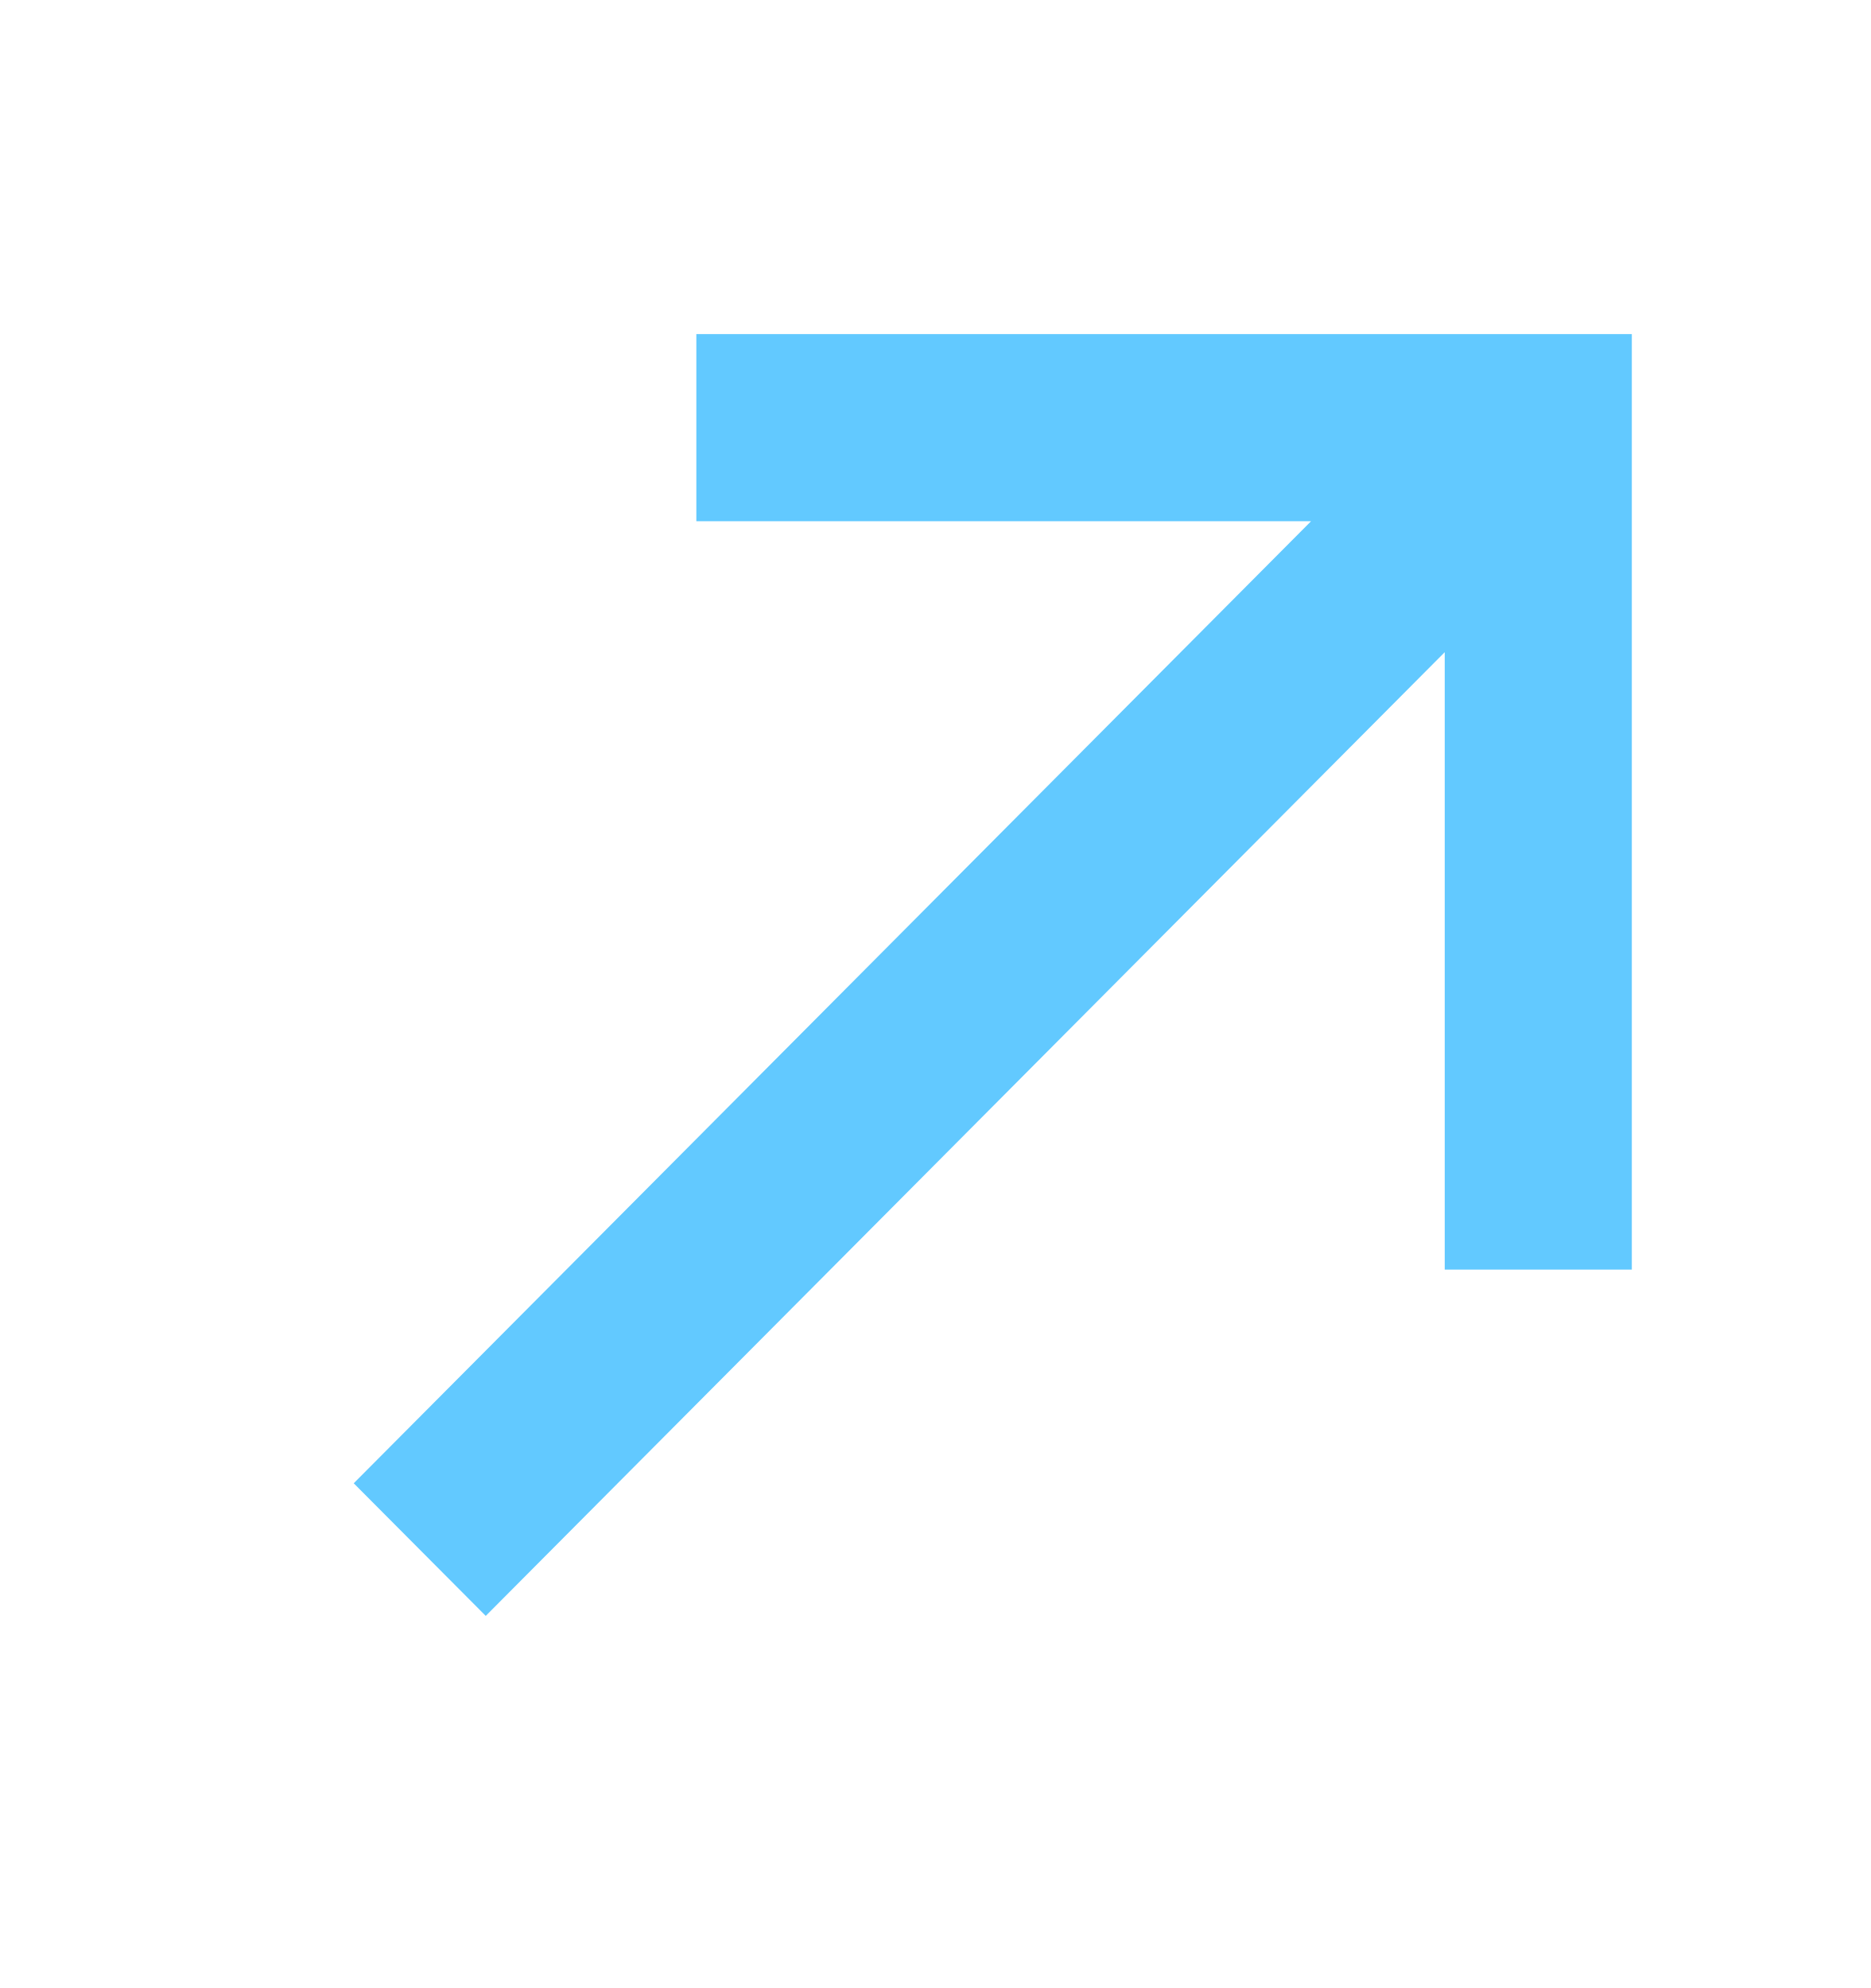
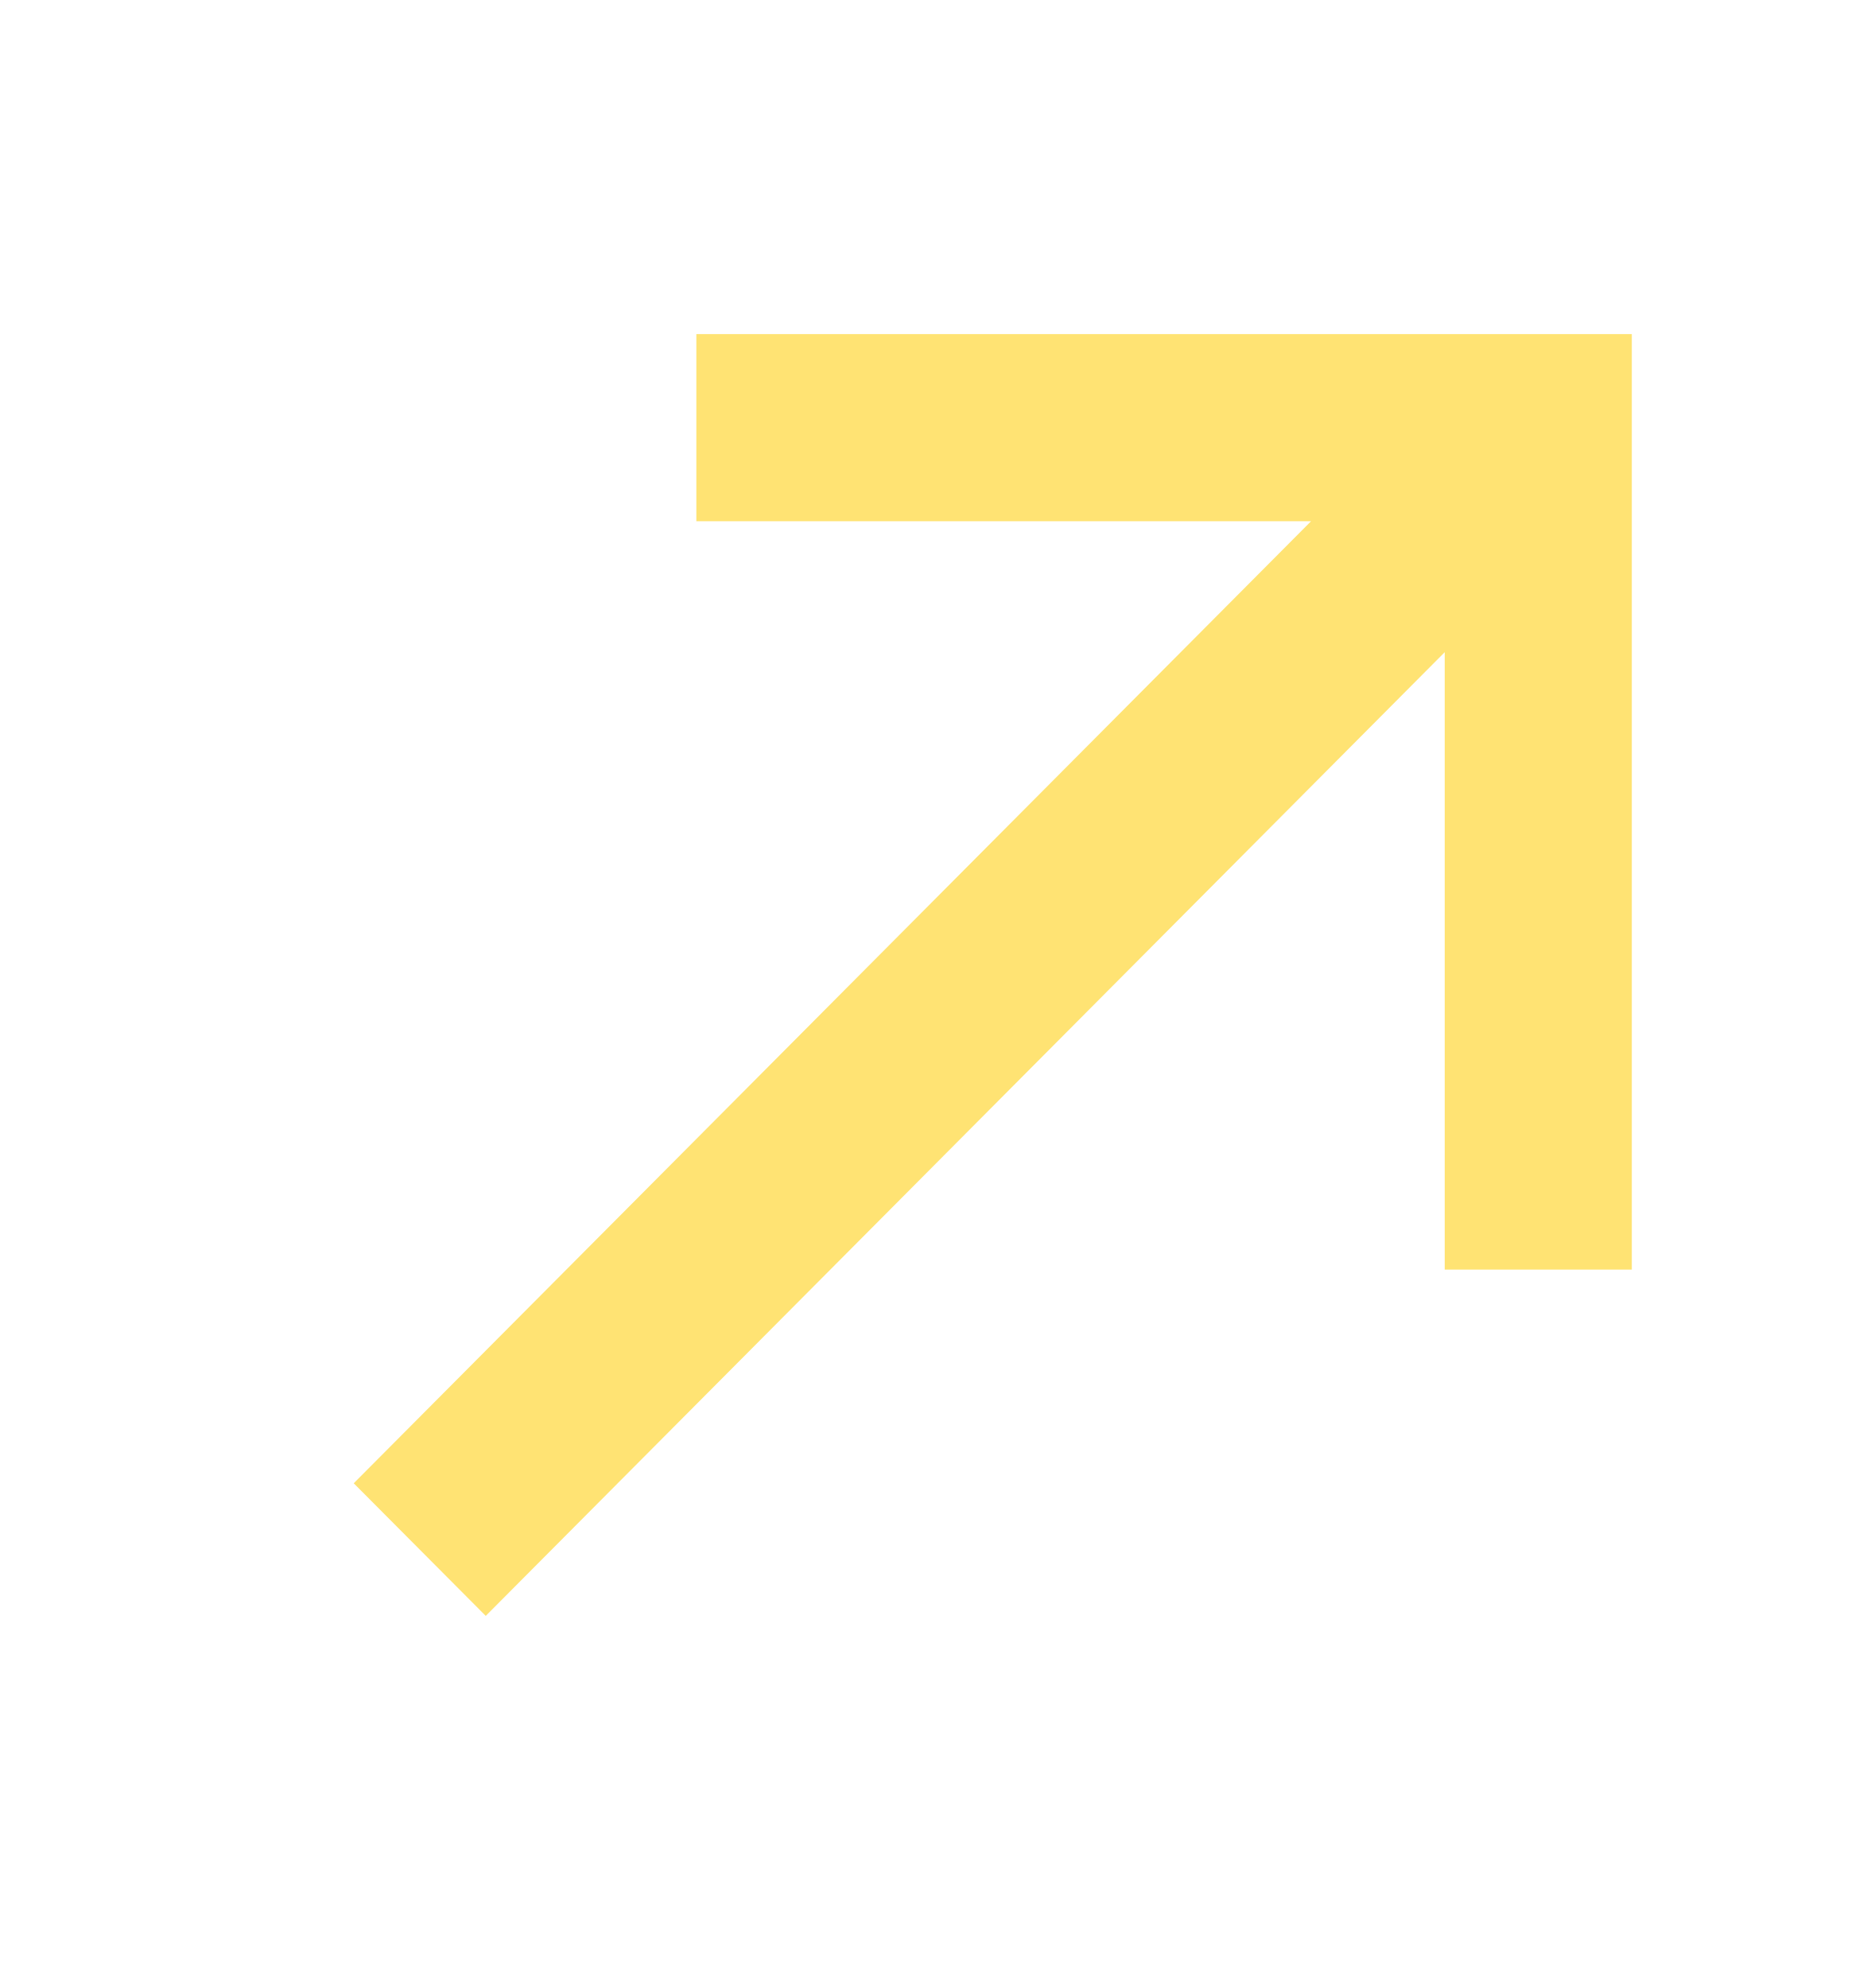
<svg xmlns="http://www.w3.org/2000/svg" fill="none" height="17" viewBox="0 0 16 17" width="16">
-   <path clip-rule="evenodd" d="m11.212 4.457h-5.257v-1.6h6.4 1.6v1.6 6.4h-1.6v-5.28l-8.201 8.241-1.129-1.134z" fill="#62c9ff" fill-rule="evenodd" />
+   <path clip-rule="evenodd" d="m11.212 4.457h-5.257v-1.6h6.4 1.6v1.6 6.4h-1.6v-5.28l-8.201 8.241-1.129-1.134z" fill="#ffe373" fill-rule="evenodd" />
</svg>
